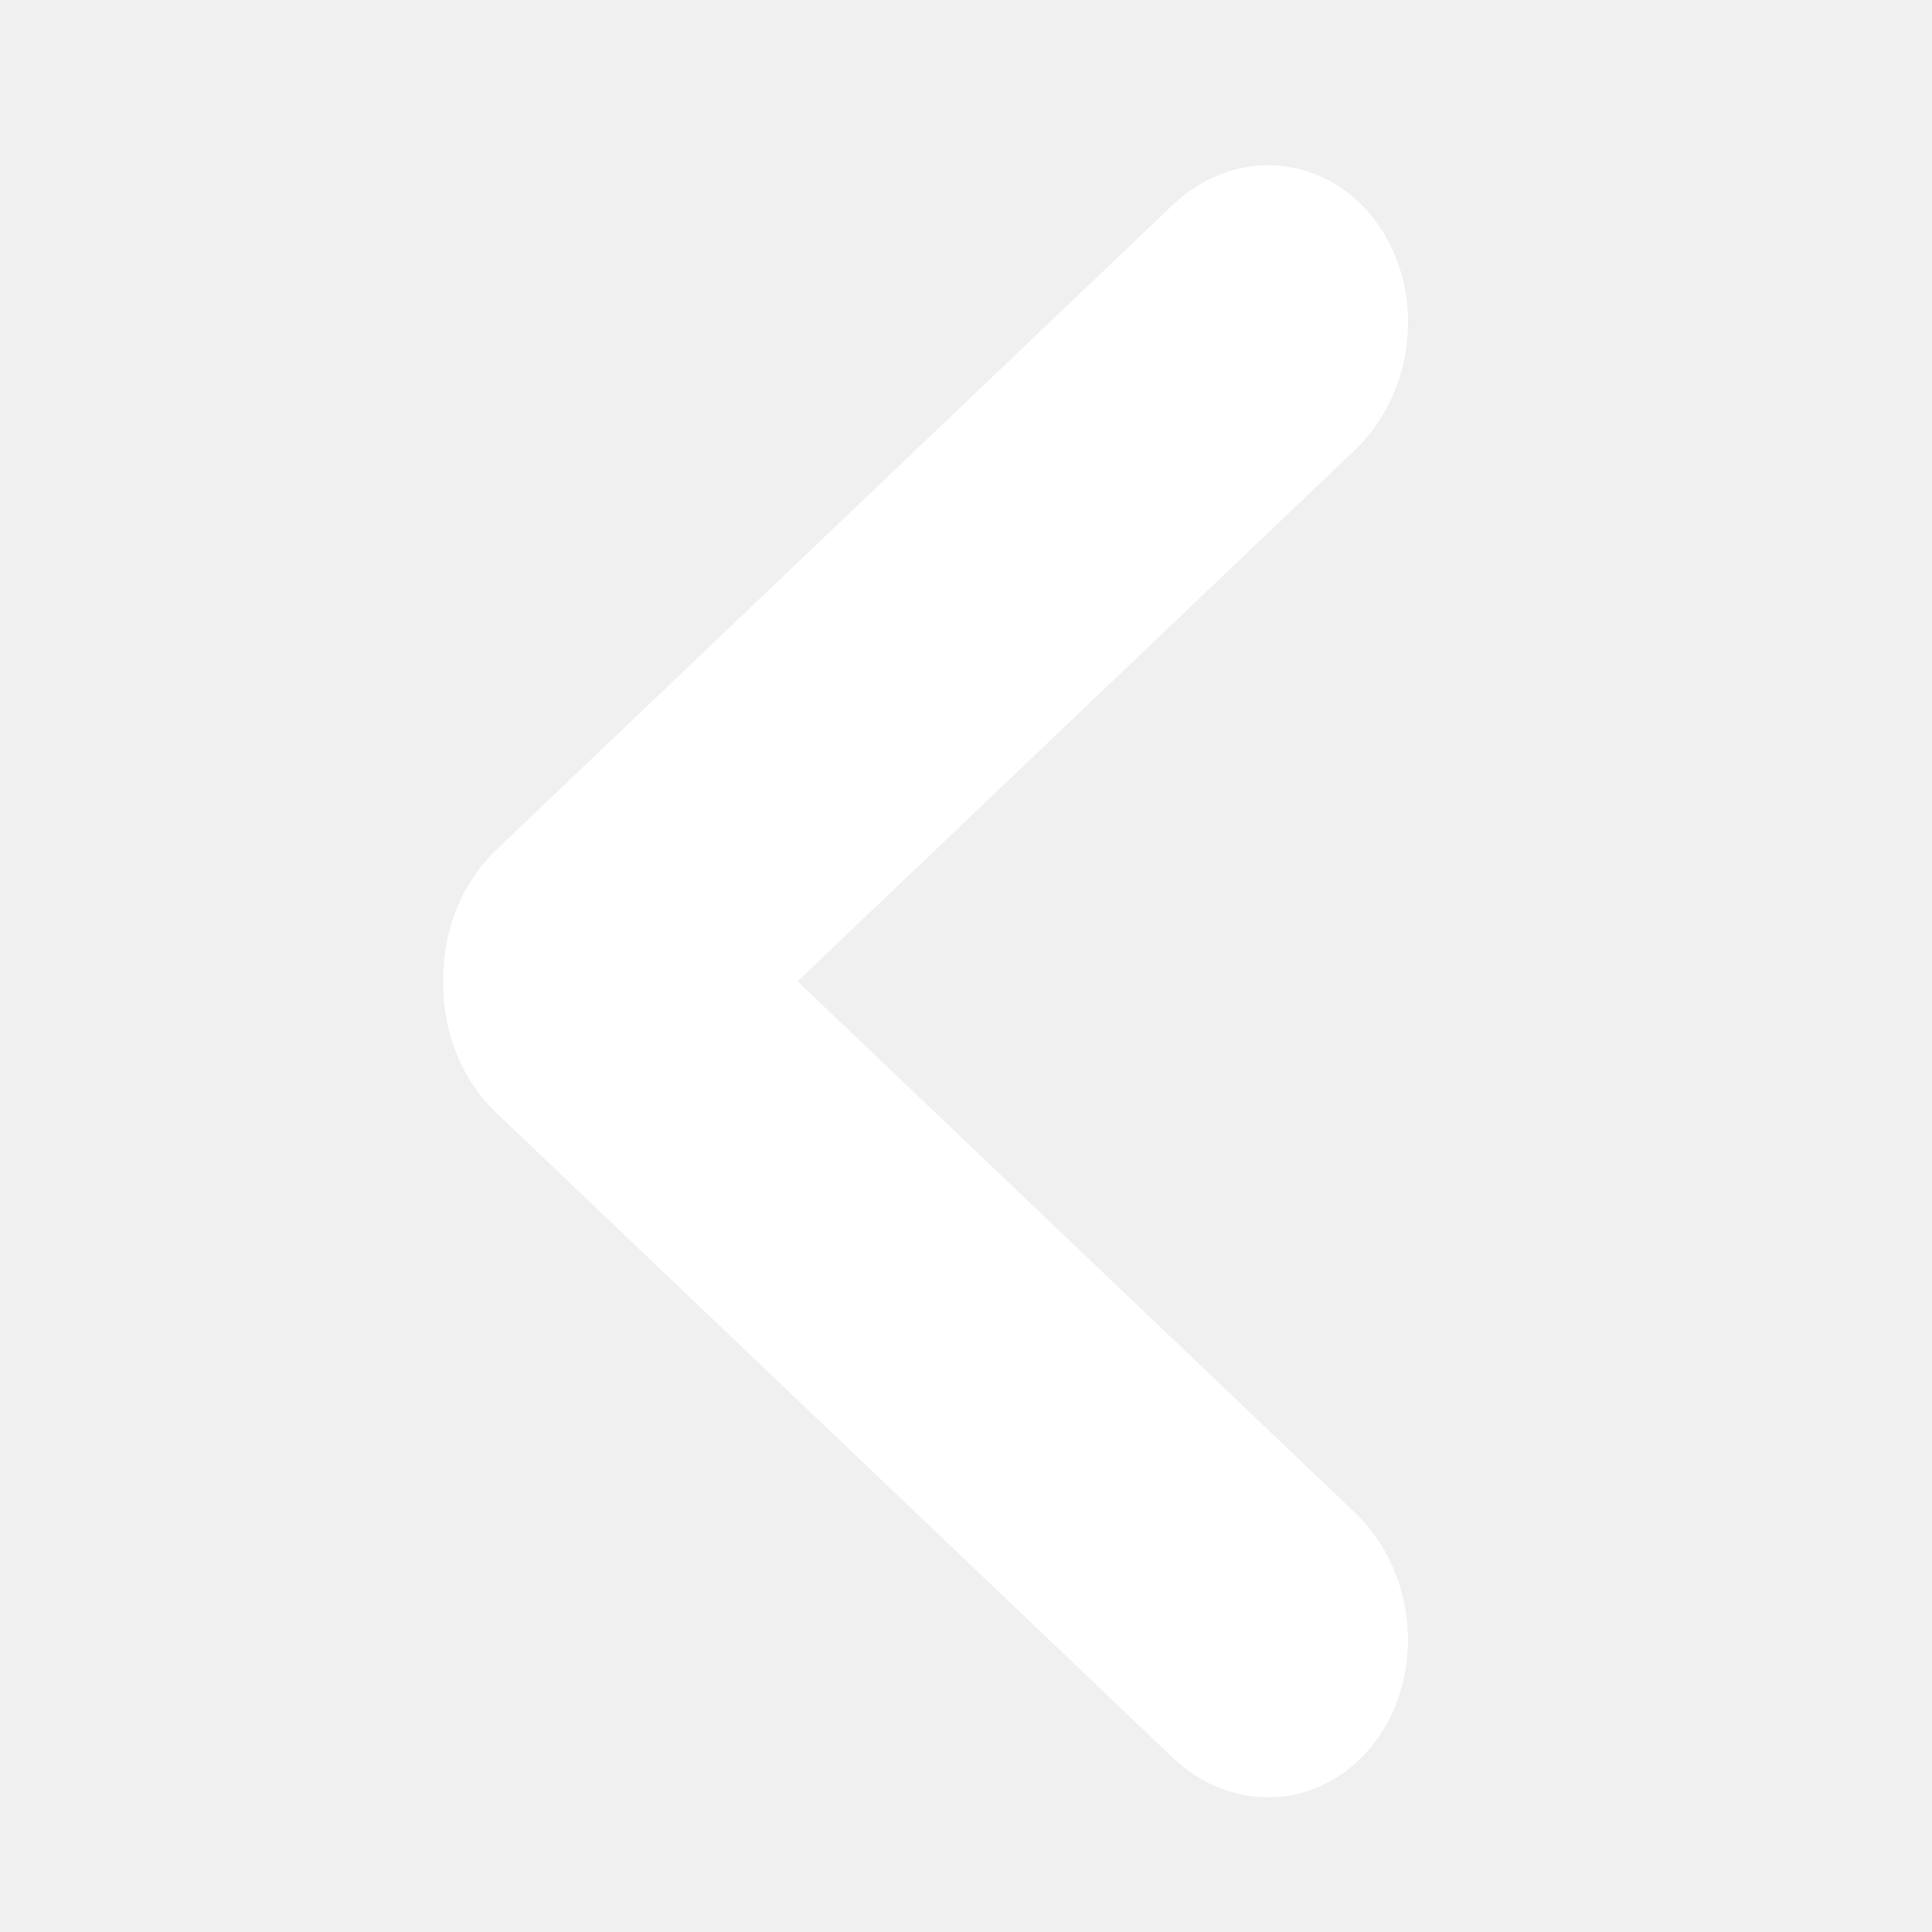
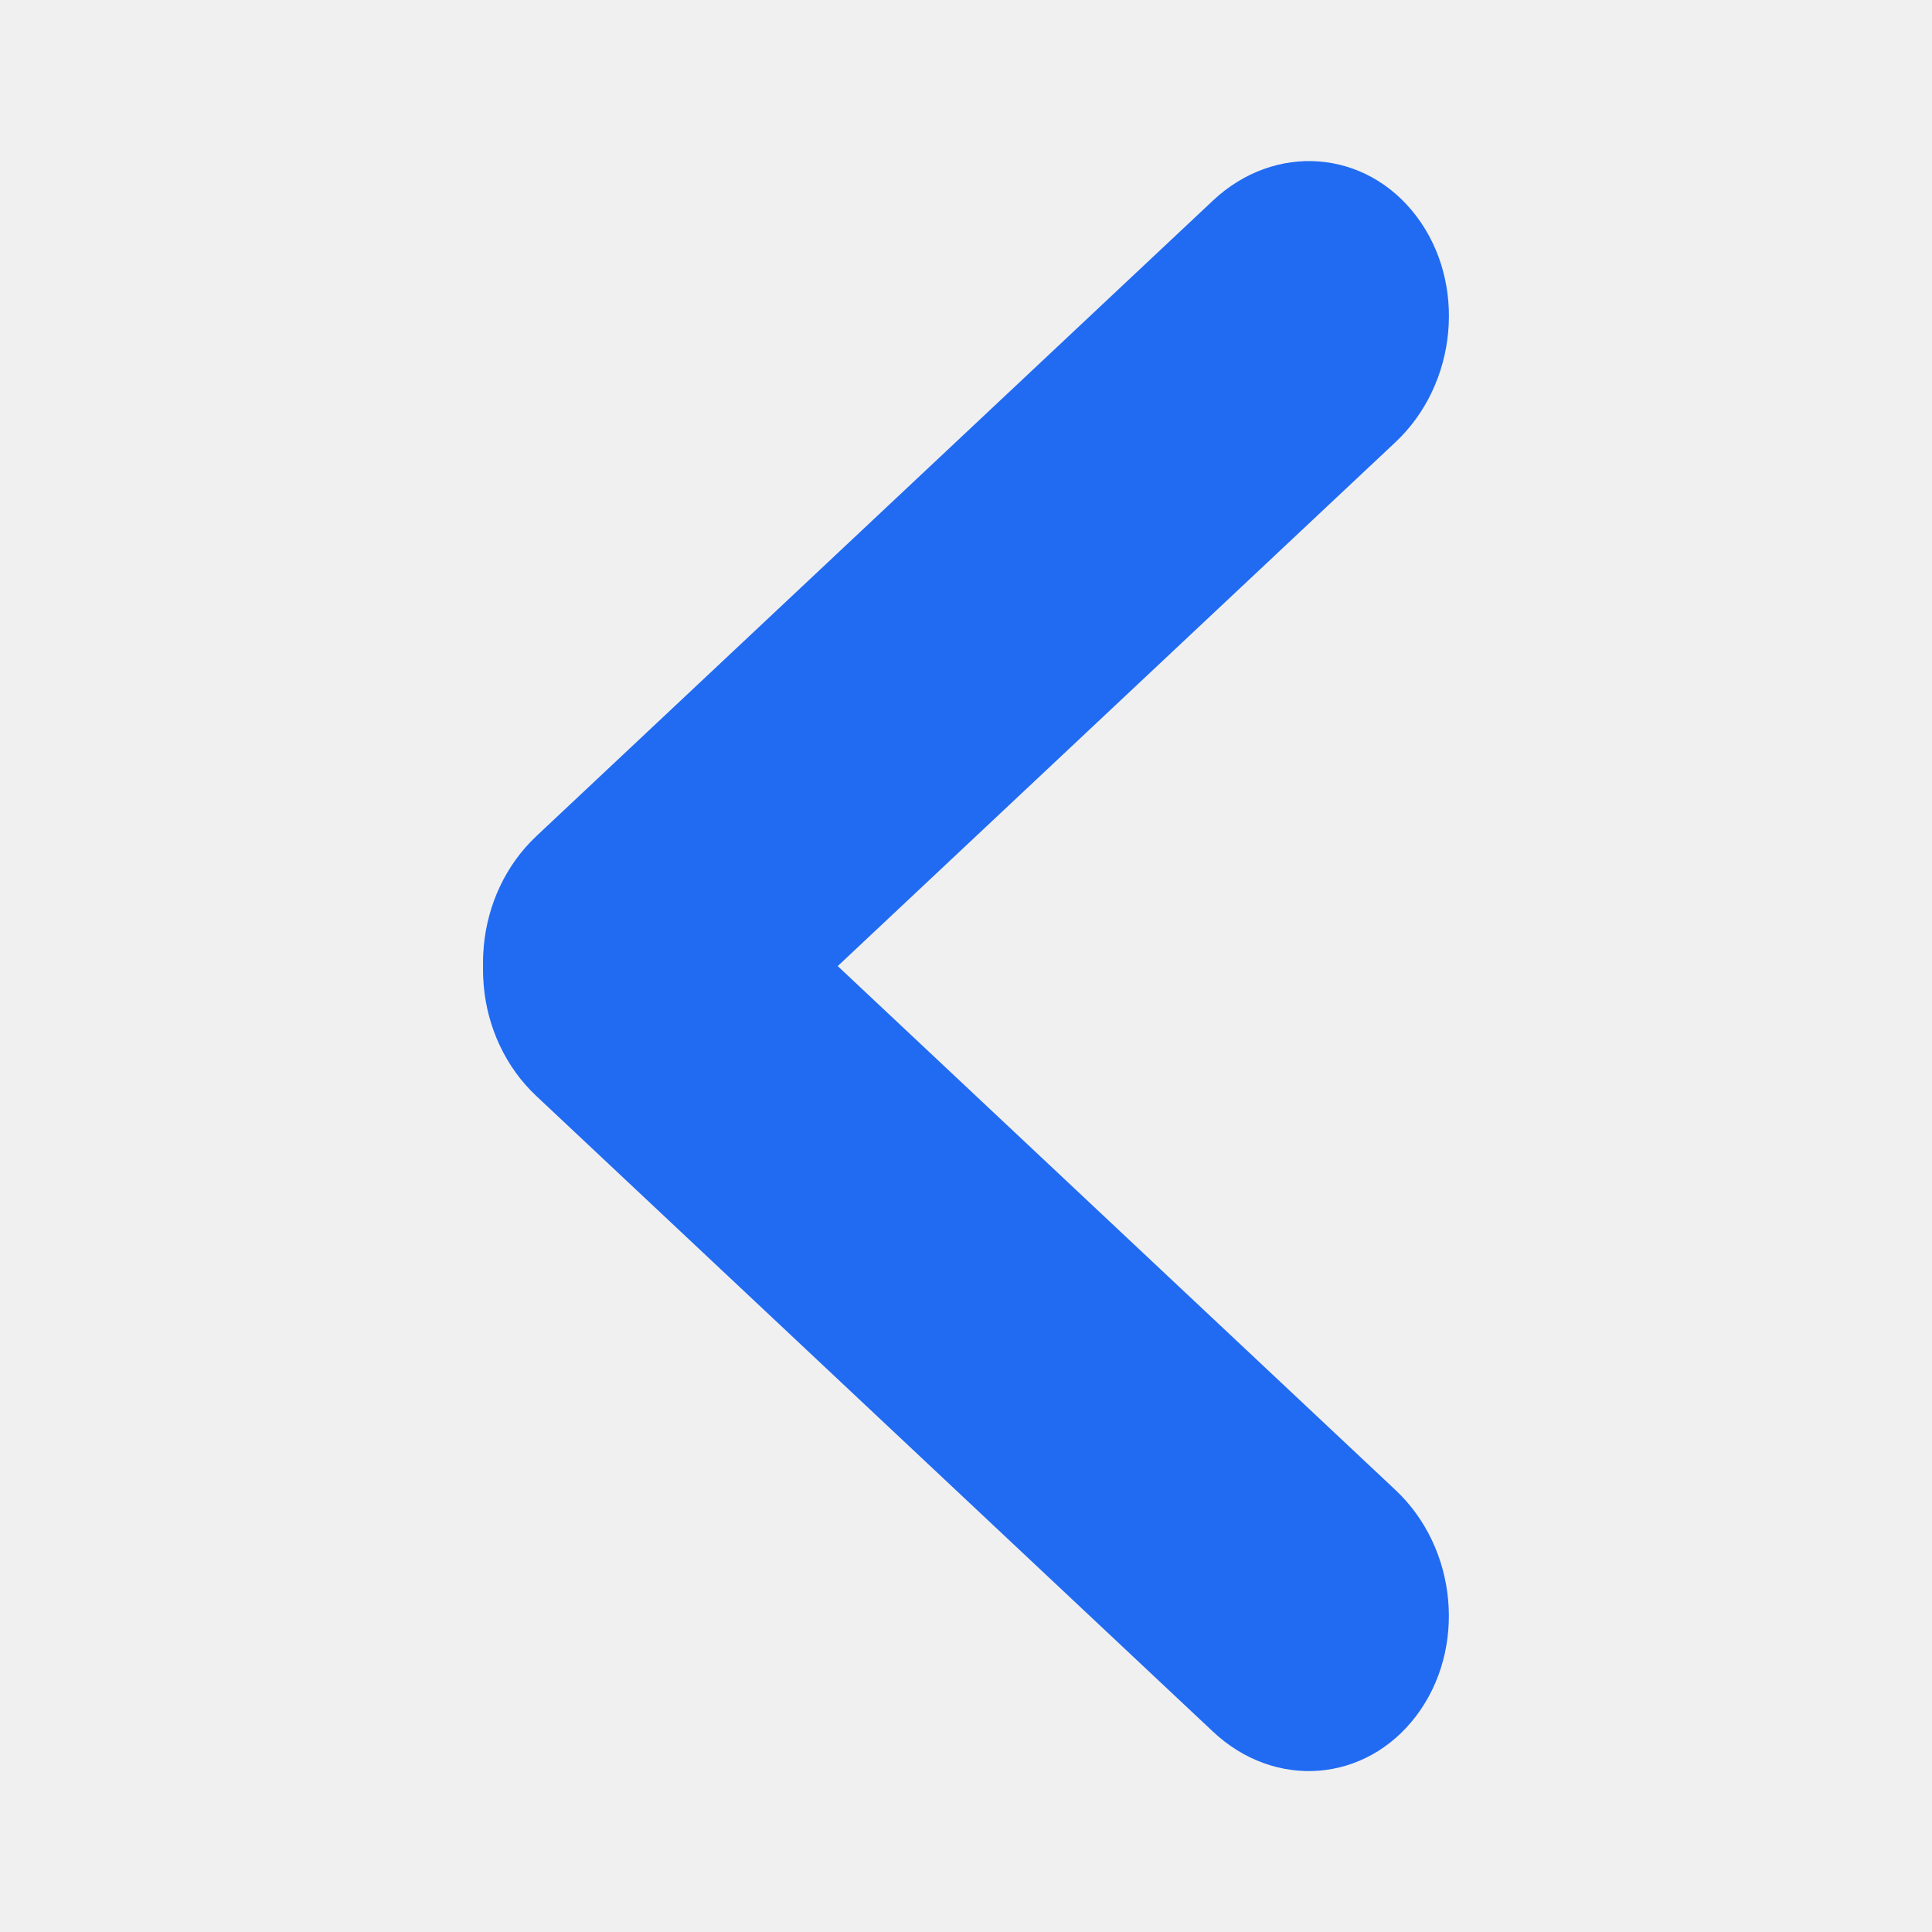
<svg xmlns="http://www.w3.org/2000/svg" width="48" height="48" viewBox="0 0 12.7 12.7" version="1.1" id="svg8">
  <defs id="defs2" />
  <g id="layer1" transform="translate(0,-284.3)">
-     <g id="g1427" transform="matrix(1.172998,0,0,1.088099,1.783248,-25.22021)">
-       <path transform="matrix(0.6973859,-0.7166958,0.5682898,0.8228285,0,0)" d="m -166.68,206.766 c -0.498,0 -0.9,0.402 -0.9,0.9 0,0.498 0.402,0.898 0.9,0.898 h 5.43 c 0.498,0 0.9,-0.4 0.9,-0.898 0,-0.498 -0.402,-0.9 -0.9,-0.9 z" id="rect815-7" style="opacity:1;fill:#ffffff;fill-opacity:1;fill-rule:nonzero;stroke:#2a2aff;stroke-width:0;stroke-linecap:round;stroke-linejoin:miter;stroke-miterlimit:4;stroke-dasharray:none;stroke-dashoffset:0;stroke-opacity:0;paint-order:stroke fill markers" />
-       <path transform="matrix(0.6973859,0.7166958,0.5682898,-0.8228285,0,0)" d="m 169.719,-206.053 c -0.498,0 -0.898,0.402 -0.898,0.9 0,0.498 0.4,0.898 0.898,0.898 h 5.432 c 0.498,0 0.898,-0.4 0.898,-0.898 0,-0.498 -0.4,-0.9 -0.898,-0.9 z" id="rect815-7-9" style="opacity:1;fill:#ffffff;fill-opacity:1;fill-rule:nonzero;stroke:#2a2aff;stroke-width:0;stroke-linecap:round;stroke-linejoin:miter;stroke-miterlimit:4;stroke-dasharray:none;stroke-dashoffset:0;stroke-opacity:0;paint-order:stroke fill markers" />
+     <g id="g819" transform="matrix(1.001151,0,0,0.9864932,0.2578653,3.826955)">
+       <path transform="matrix(0.8180322,-0.7798363,0.6666027,0.8953191,1.783248,-25.22021)" d="m -166.68,206.766 c -0.498,0 -0.9,0.402 -0.9,0.9 0,0.498 0.402,0.898 0.9,0.898 h 5.43 c 0.498,0 0.9,-0.4 0.9,-0.898 0,-0.498 -0.402,-0.9 -0.9,-0.9 z" id="rect815-7" style="opacity:1;fill:#216bf3;fill-opacity:1;fill-rule:nonzero;stroke:#2a2aff;stroke-width:0;stroke-linecap:round;stroke-linejoin:miter;stroke-miterlimit:4;stroke-dasharray:none;stroke-dashoffset:0;stroke-opacity:0;paint-order:stroke fill markers" />
+       <path transform="matrix(0.8180322,0.7798363,0.6666027,-0.8953191,1.783248,-25.22021)" d="m 169.719,-206.053 c -0.498,0 -0.898,0.402 -0.898,0.9 0,0.498 0.4,0.898 0.898,0.898 h 5.432 c 0.498,0 0.898,-0.4 0.898,-0.898 0,-0.498 -0.4,-0.9 -0.898,-0.9 z" id="rect815-7-9" style="opacity:1;fill:#216bf3;fill-opacity:1;fill-rule:nonzero;stroke:#2a2aff;stroke-width:0;stroke-linecap:round;stroke-linejoin:miter;stroke-miterlimit:4;stroke-dasharray:none;stroke-dashoffset:0;stroke-opacity:0;paint-order:stroke fill markers" />
    </g>
  </g>
</svg>
